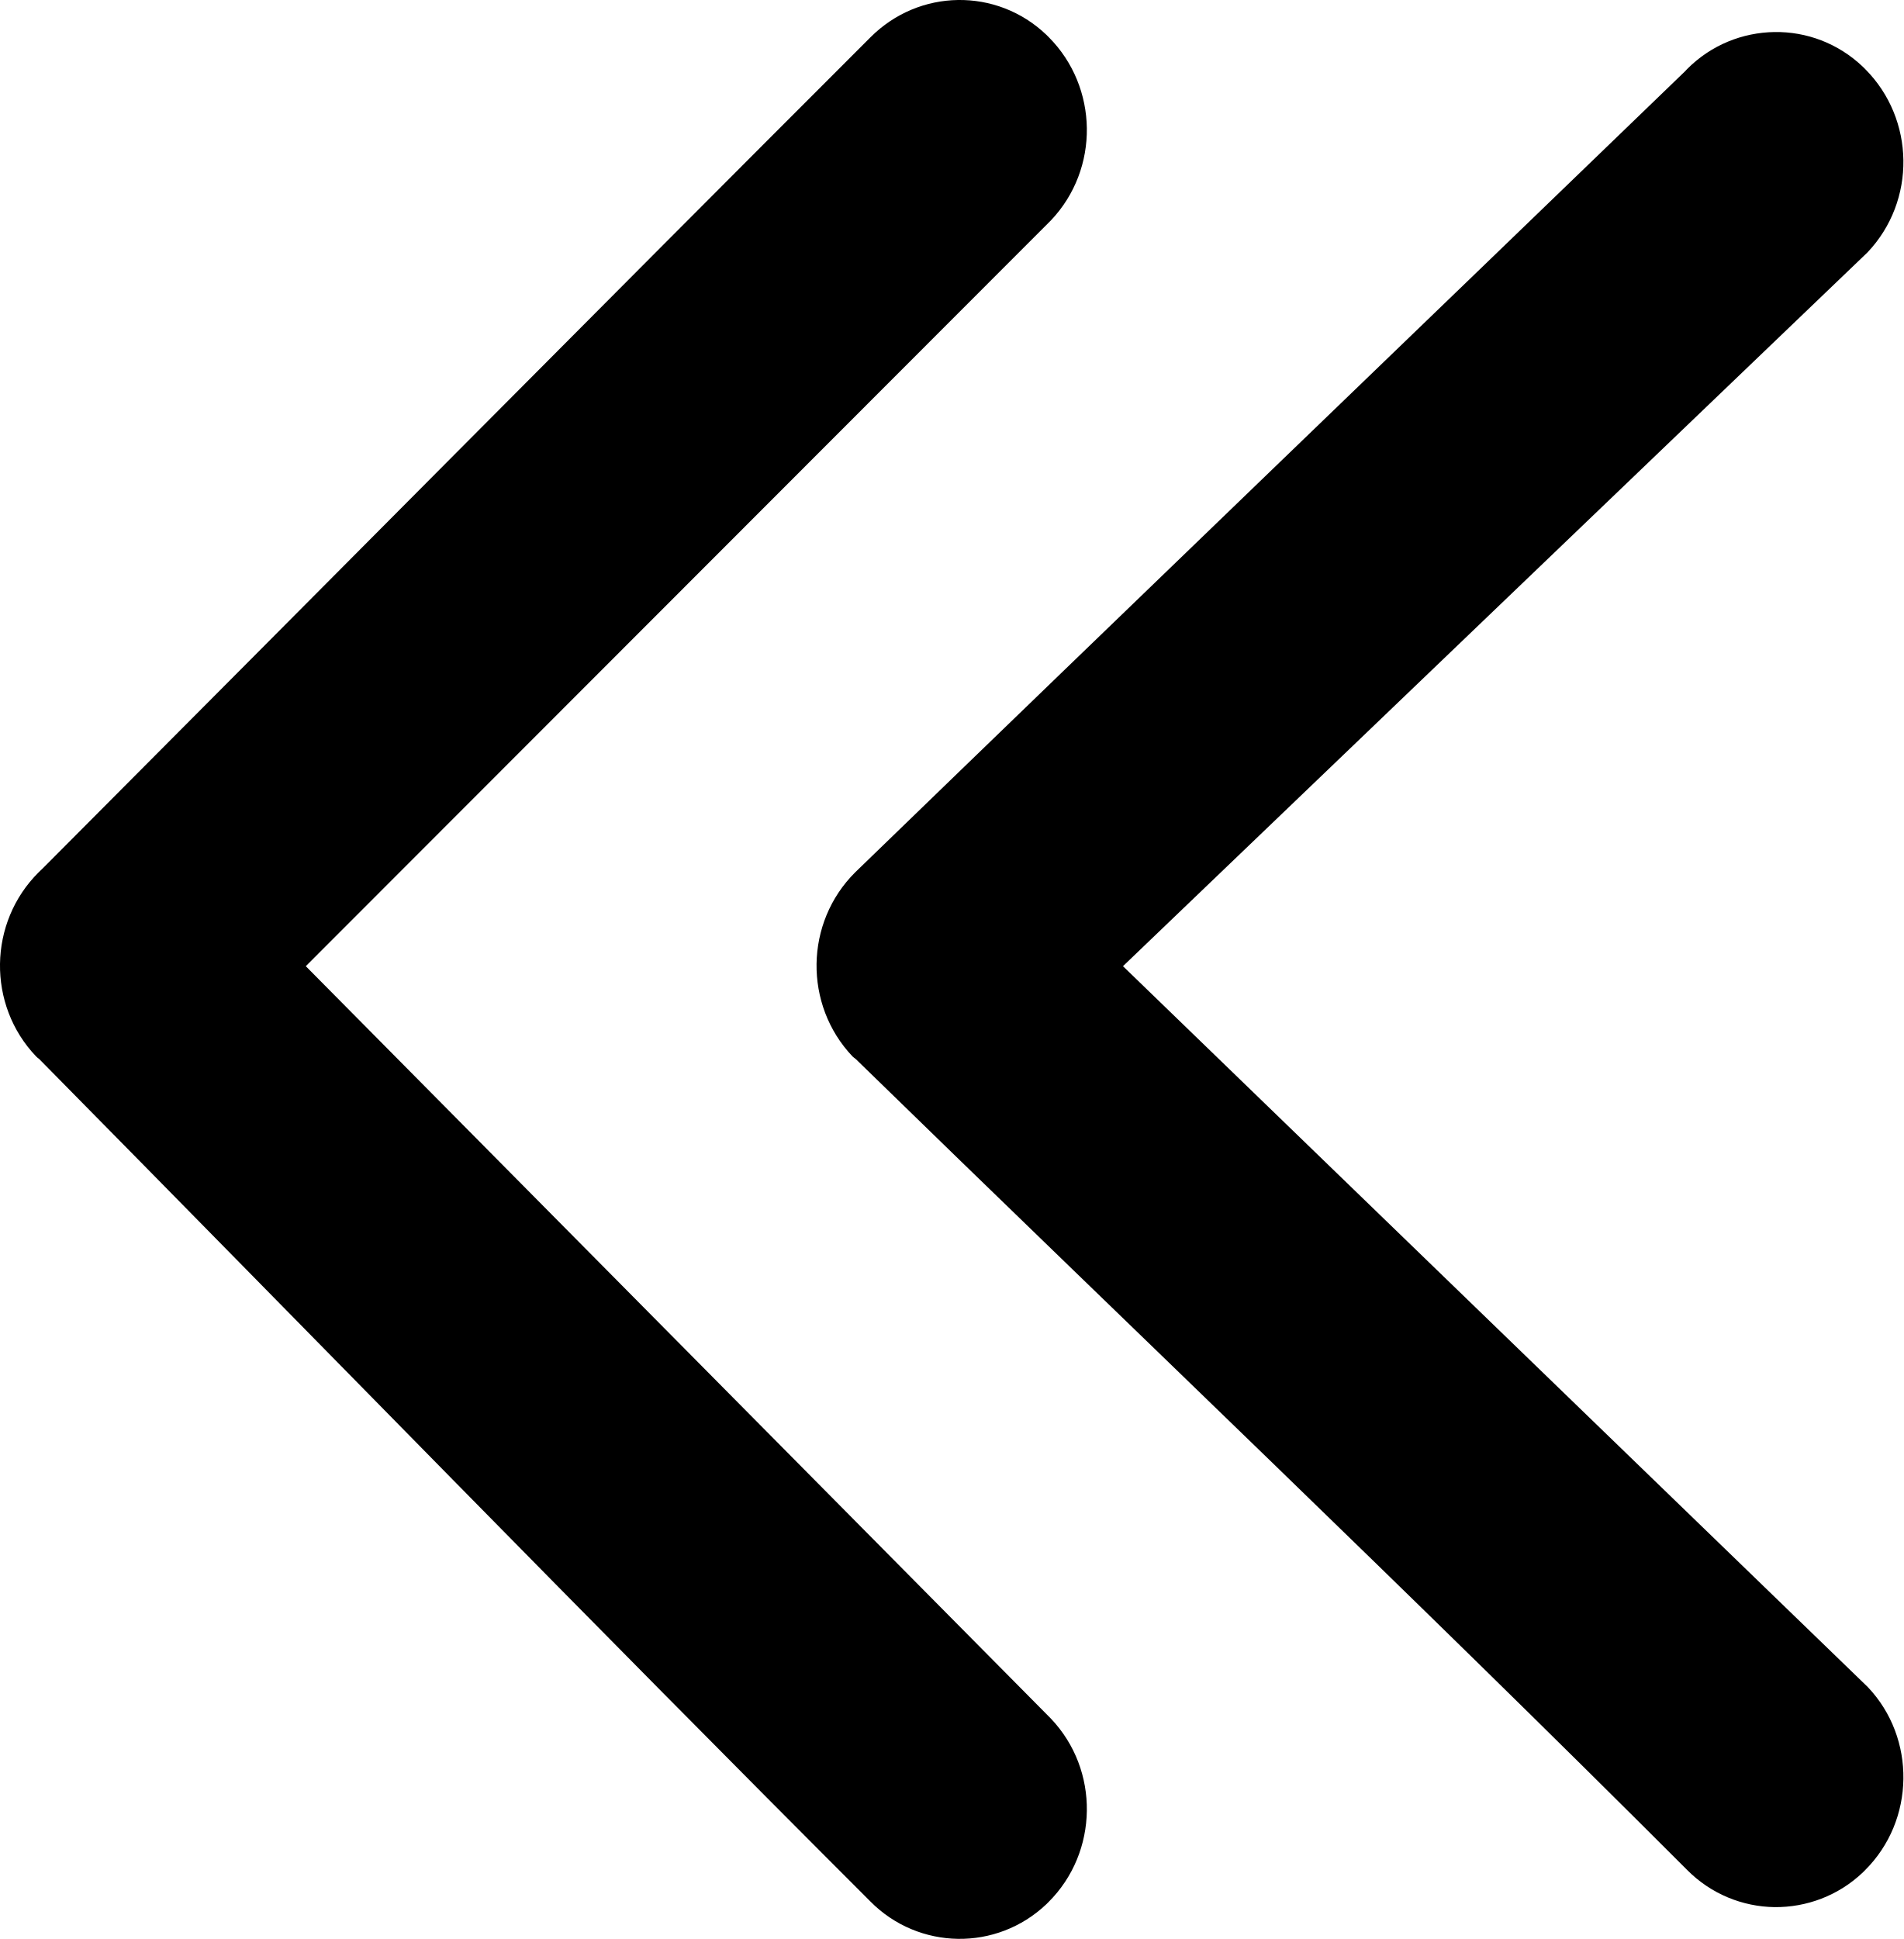
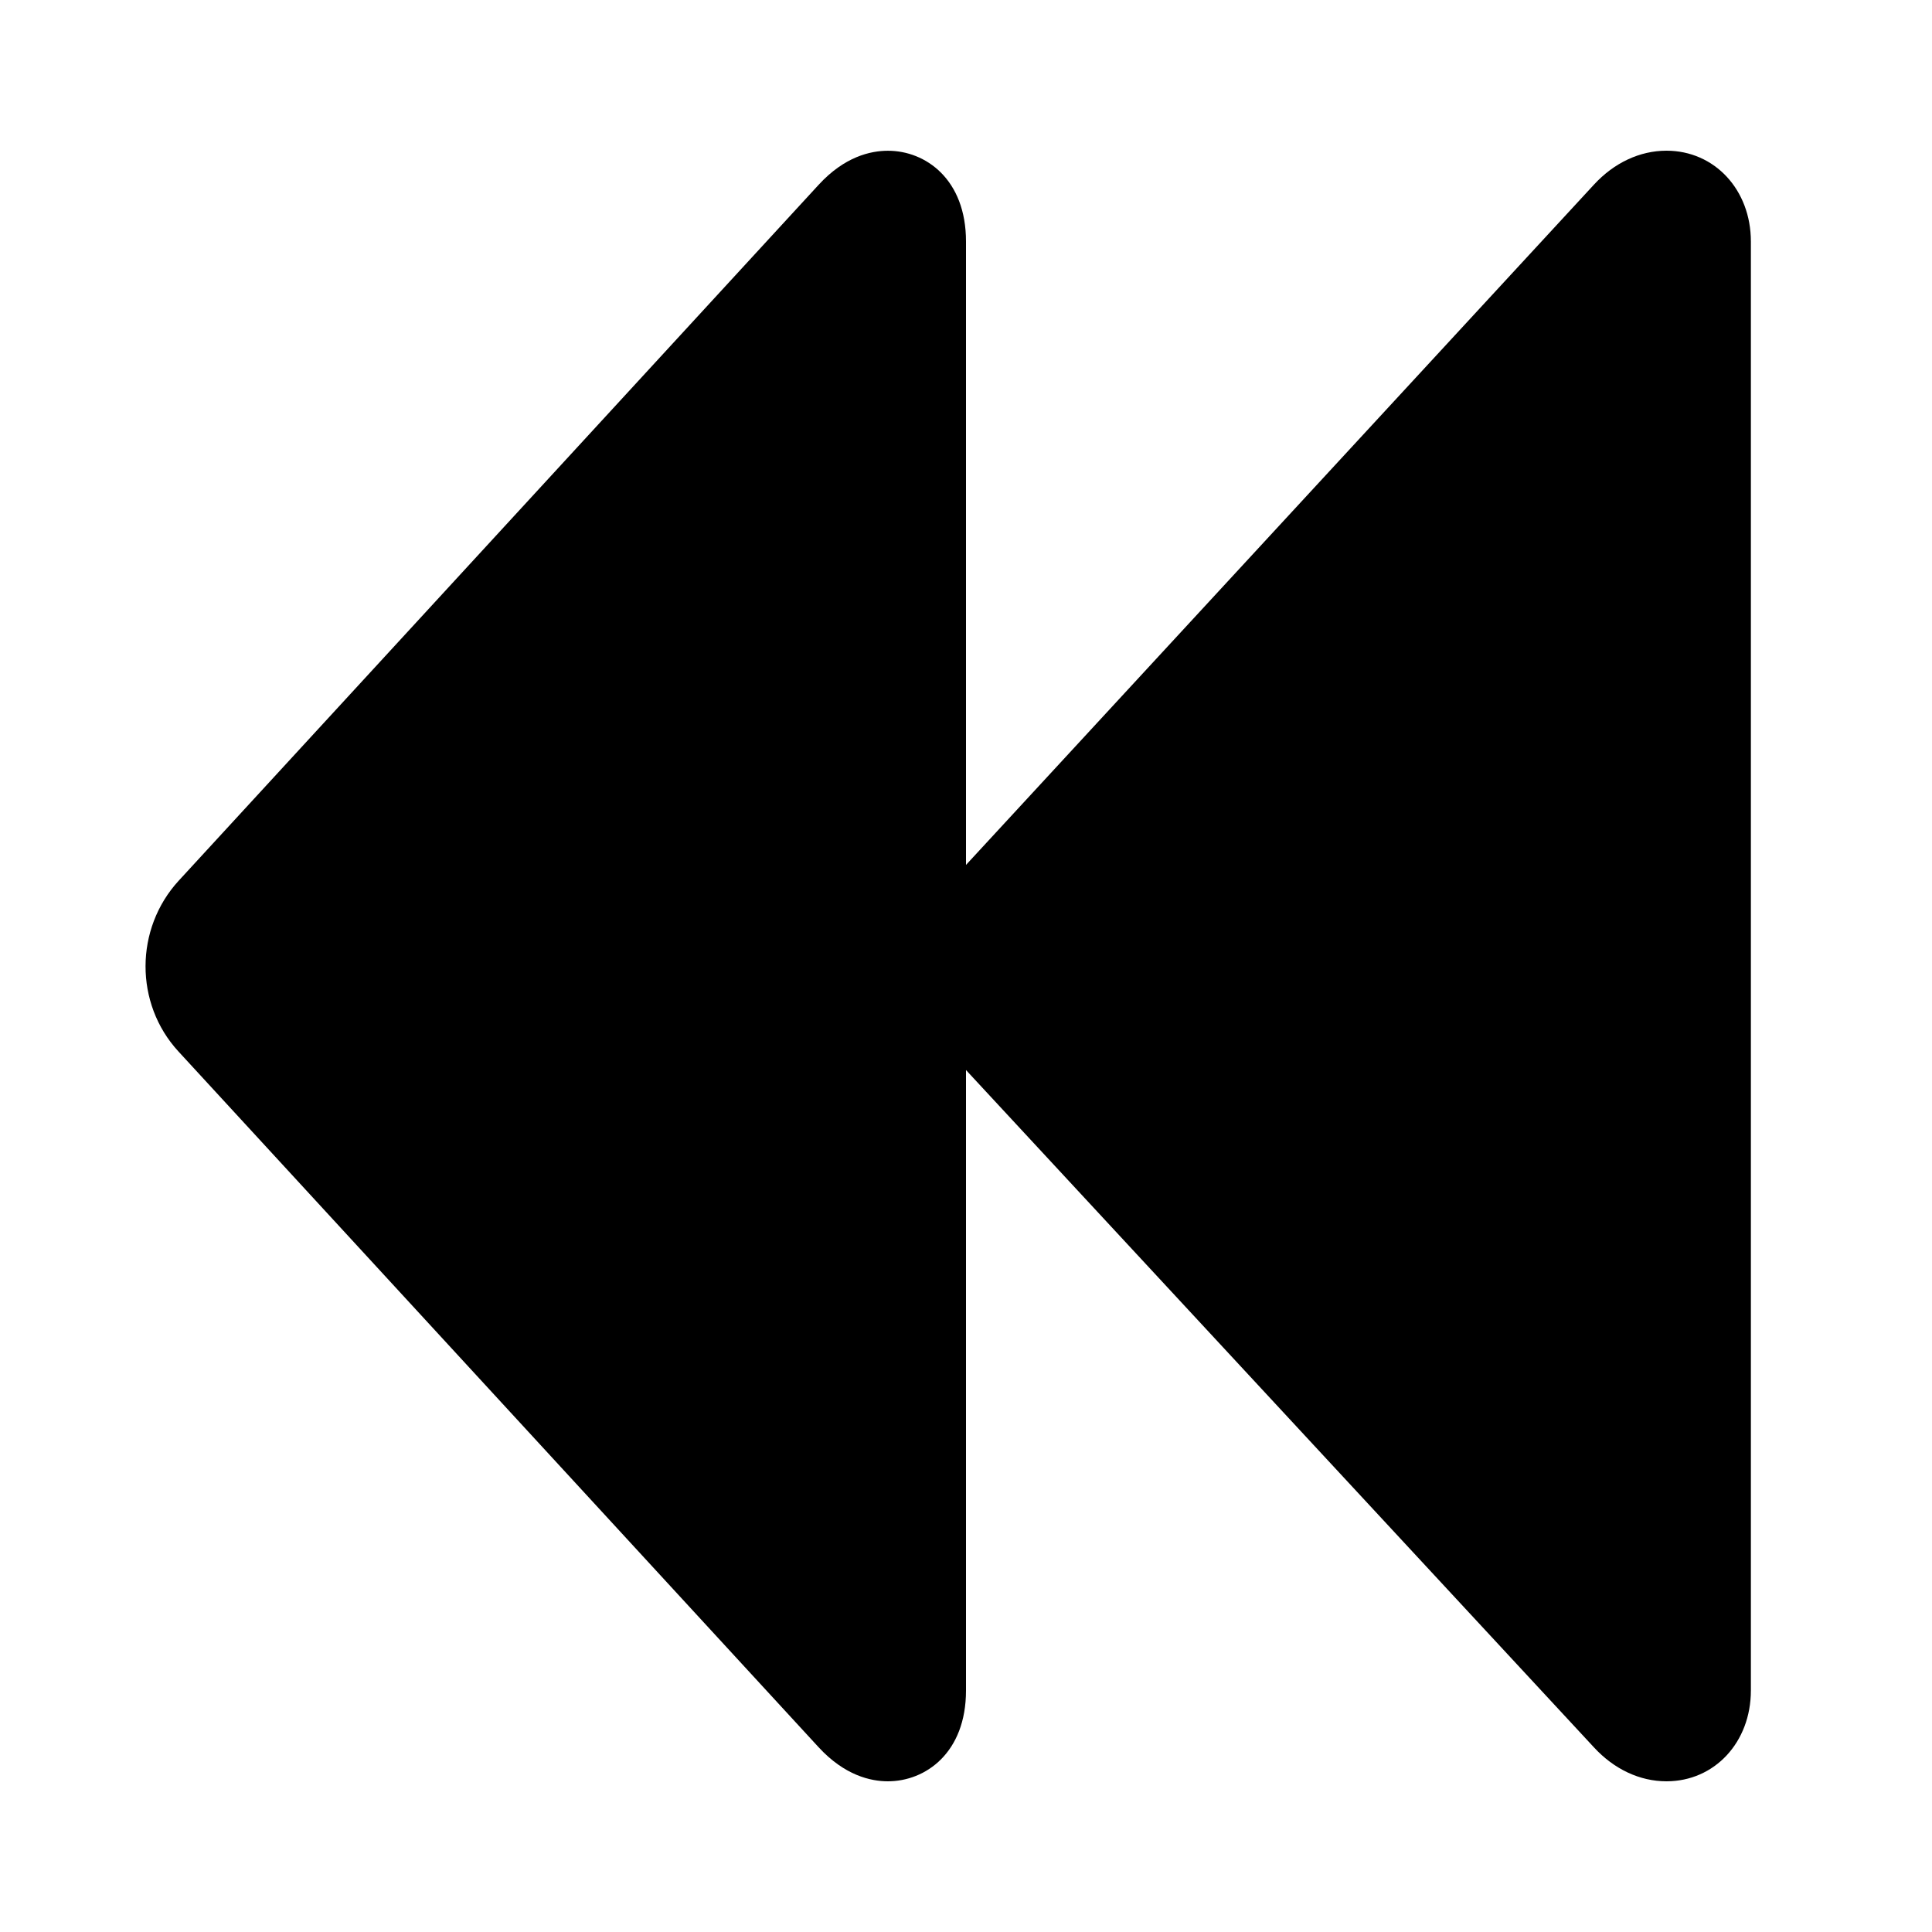
- <svg xmlns="http://www.w3.org/2000/svg" version="1.1" id="Layer_1" x="0px" y="0px" viewBox="0 0 120.64 122.88" style="enable-background:new 0 0 120.64 122.88" xml:space="preserve">
-   <g>
-     <path d="M66.6,108.91c1.55,1.63,2.31,3.74,2.28,5.85c-0.03,2.11-0.84,4.2-2.44,5.79l-0.12,0.12c-1.58,1.5-3.6,2.23-5.61,2.2 c-2.01-0.03-4.02-0.82-5.55-2.37C37.5,102.85,20.03,84.9,2.48,67.11c-0.07-0.05-0.13-0.1-0.19-0.16C0.73,65.32-0.03,63.19,0,61.08 c0.03-2.11,0.85-4.21,2.45-5.8l0.27-0.26C20.21,37.47,37.65,19.87,55.17,2.36C56.71,0.82,58.7,0.03,60.71,0 c2.01-0.03,4.03,0.7,5.61,2.21l0.15,0.15c1.57,1.58,2.38,3.66,2.41,5.76c0.03,2.1-0.73,4.22-2.28,5.85L19.38,61.23L66.6,108.91 L66.6,108.91z M118.37,106.91c1.54,1.62,2.29,3.73,2.26,5.83c-0.03,2.11-0.84,4.2-2.44,5.79l-0.12,0.12 c-1.57,1.5-3.6,2.23-5.61,2.21c-2.01-0.03-4.02-0.82-5.55-2.37C89.63,101.2,71.76,84.2,54.24,67.12c-0.07-0.05-0.14-0.11-0.21-0.17 c-1.55-1.63-2.31-3.76-2.28-5.87c0.03-2.11,0.85-4.21,2.45-5.8C71.7,38.33,89.27,21.44,106.8,4.51l0.12-0.13 c1.53-1.54,3.53-2.32,5.54-2.35c2.01-0.03,4.03,0.7,5.61,2.21l0.15,0.15c1.57,1.58,2.38,3.66,2.41,5.76 c0.03,2.1-0.73,4.22-2.28,5.85L71.17,61.23L118.37,106.91L118.37,106.91z" />
+ <svg xmlns="http://www.w3.org/2000/svg" fill="#000000" width="800px" height="800px" viewBox="0 0 32 32" enable-background="new 0 0 32 32" version="1.1" xml:space="preserve">
+   <g id="play" />
+   <g id="stop" />
+   <g id="pause" />
+   <g id="replay" />
+   <g id="next" />
+   <g id="Layer_8">
+     <g>
+       <g>
+         <path d="M27.136,3.736C27.508,3.332,28,3.45,28,4v24c0,0.55-0.492,0.668-0.864,0.264L16.449,16.736     c-0.372-0.405-0.325-1.068,0.047-1.473L27.136,3.736z" />
+         <path d="M27.602,29.504c-0.441,0-0.868-0.2-1.202-0.563L15.715,17.416c-0.718-0.781-0.697-2.022,0.044-2.829L26.401,3.058     c0.333-0.362,0.76-0.562,1.201-0.562C28.399,2.496,29,3.143,29,4v24C29,28.857,28.399,29.504,27.602,29.504z M27,5.358     l-9.77,10.584c-0.036,0.04-0.044,0.109-0.036,0.132L27,26.646V5.358z" />
+       </g>
+       <g>
+         <path d="M14.297,3.736C14.669,3.332,15,3.45,15,4v24c0,0.55-0.331,0.668-0.703,0.264L3.69,16.736     c-0.372-0.405-0.365-1.068,0.007-1.473L14.297,3.736z" />
+         <path d="M14.706,29.504c-0.286,0-0.717-0.098-1.146-0.563L2.954,17.414c-0.727-0.791-0.724-2.032,0.006-2.827l10.6-11.527     c0.428-0.466,0.859-0.563,1.146-0.563C15.329,2.496,16,2.967,16,4v24C16,29.033,15.329,29.504,14.706,29.504z M14,5.538     L4.433,15.94c-0.025,0.027-0.023,0.102-0.006,0.119L14,26.463V5.538z" />
+       </g>
+     </g>
  </g>
+   <g id="search" />
+   <g id="list" />
+   <g id="love" />
+   <g id="menu" />
+   <g id="add" />
+   <g id="headset" />
+   <g id="random" />
+   <g id="music" />
+   <g id="setting" />
+   <g id="Layer_17" />
+   <g id="Layer_18" />
+   <g id="Layer_19" />
+   <g id="Layer_20" />
+   <g id="Layer_21" />
+   <g id="Layer_22" />
+   <g id="Layer_23" />
+   <g id="Layer_24" />
+   <g id="Layer_25" />
+   <g id="Layer_26" />
</svg>
